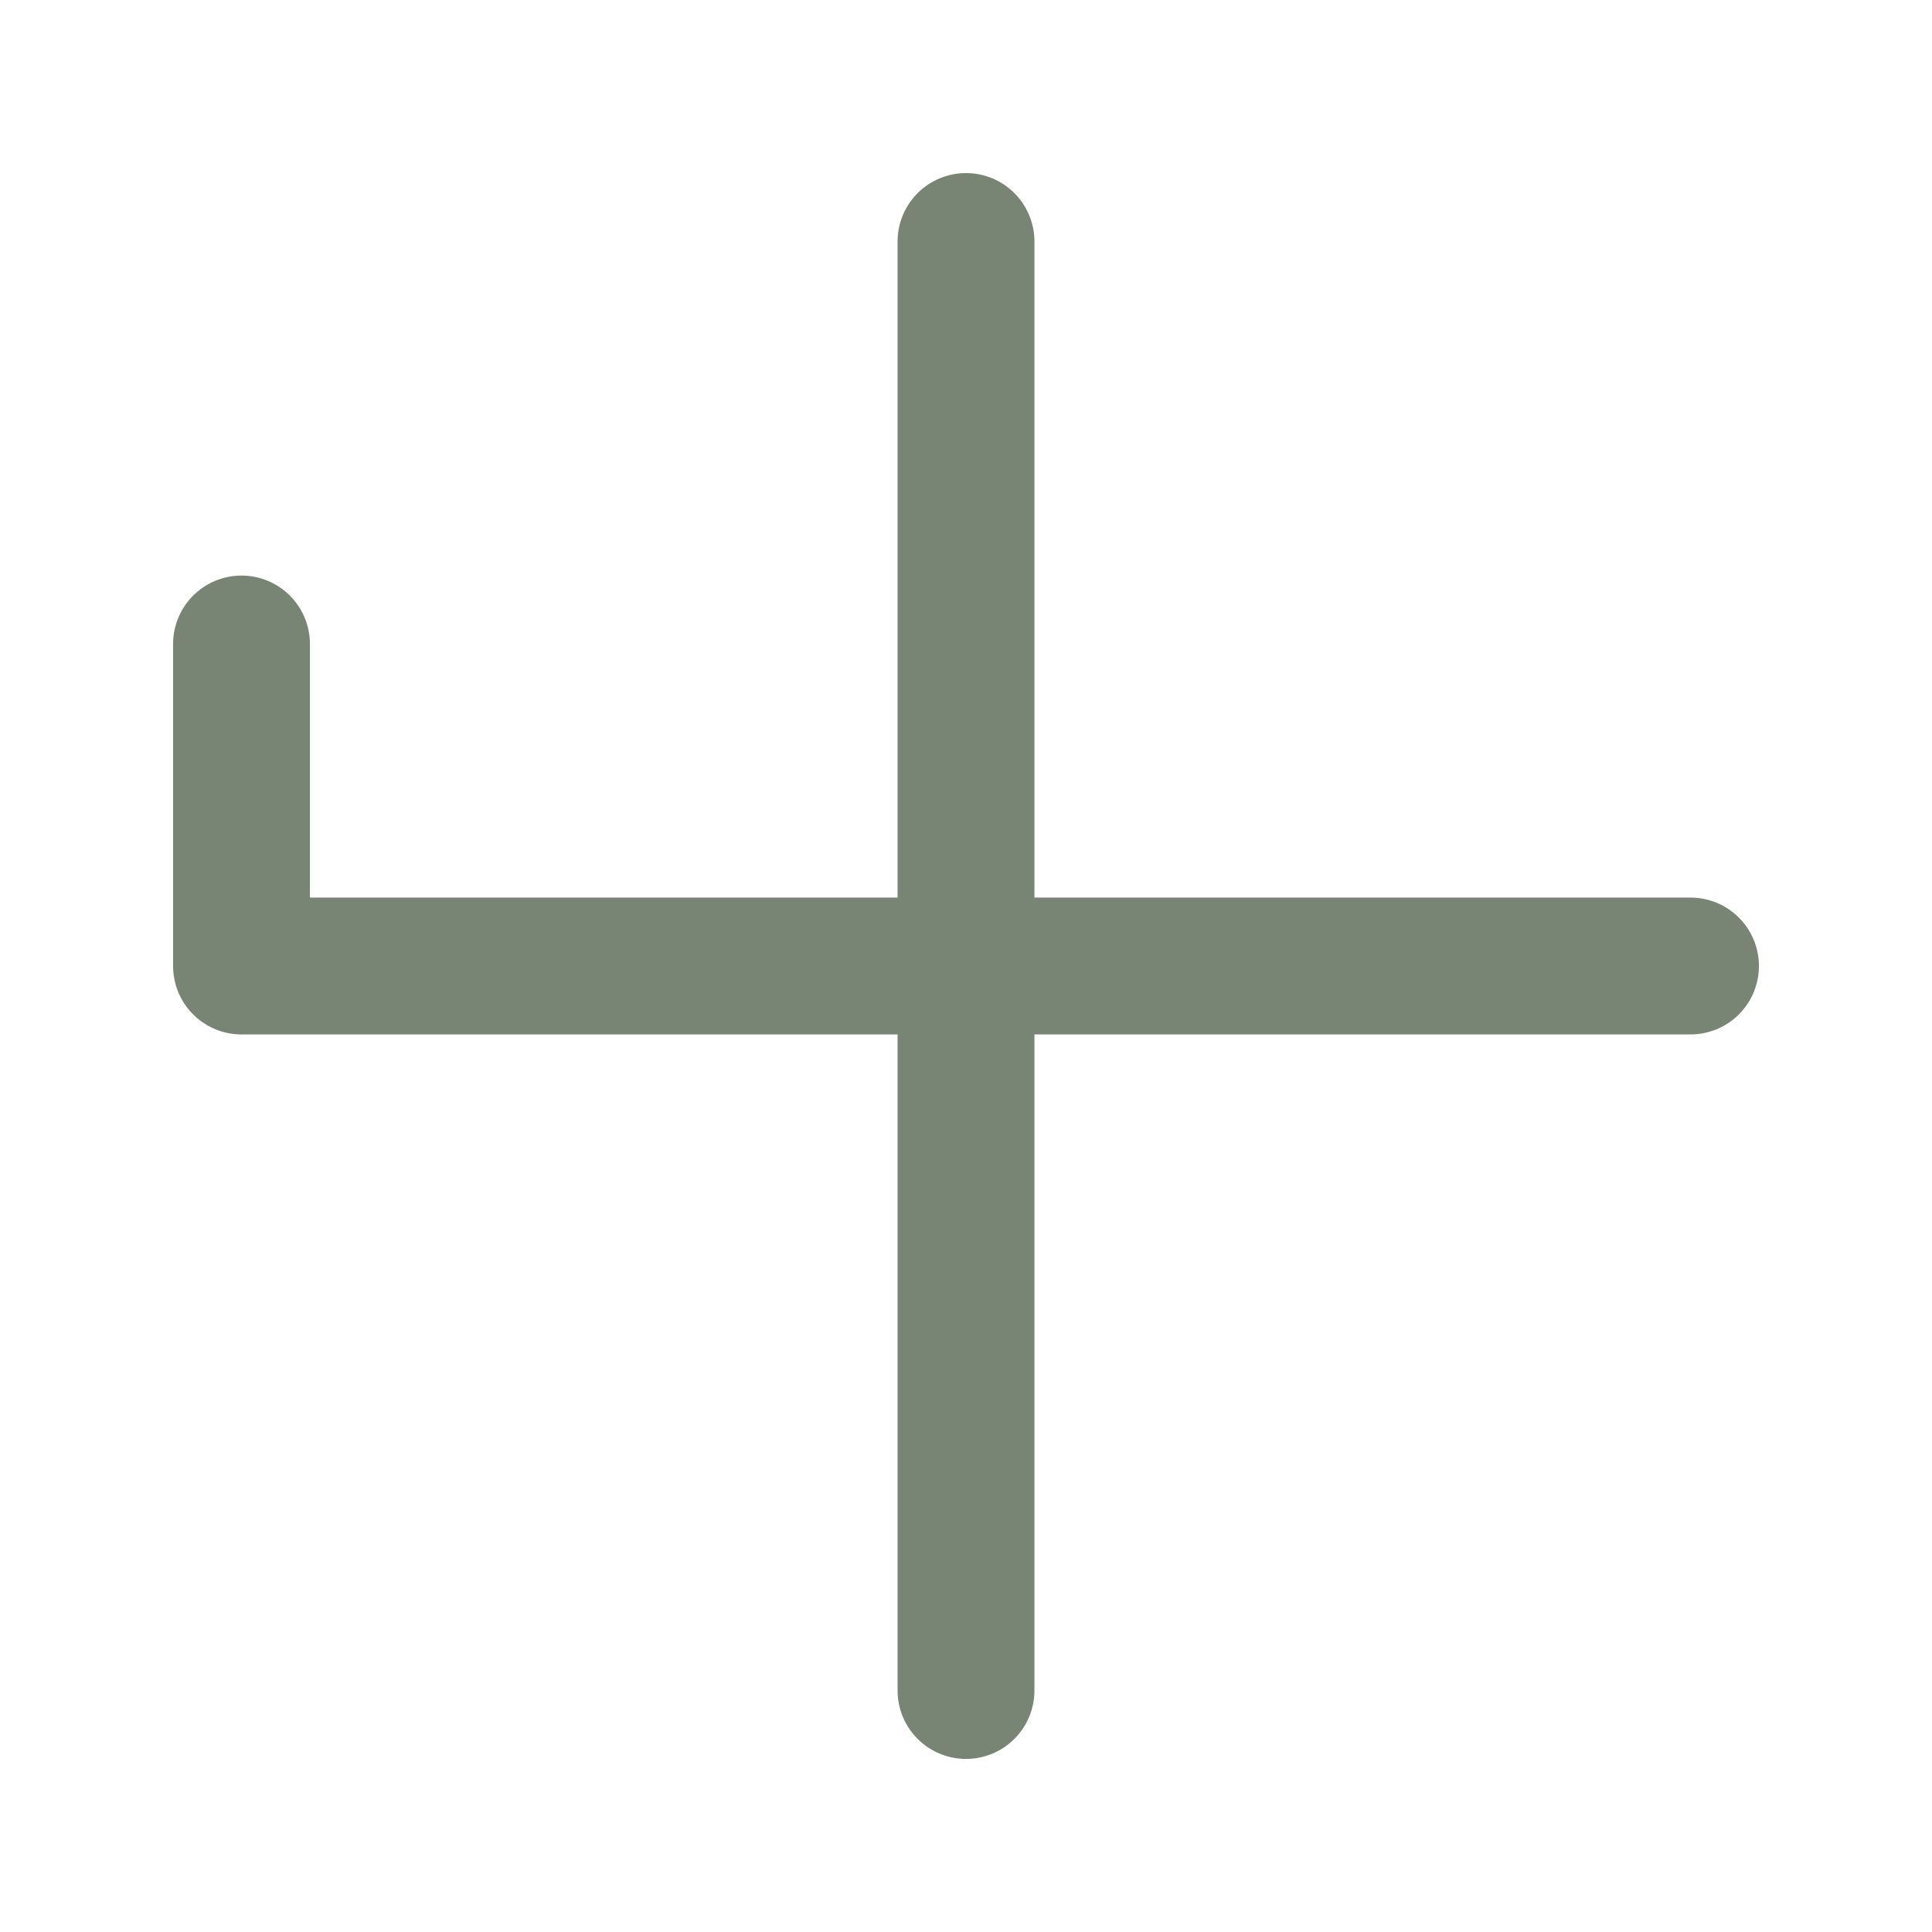
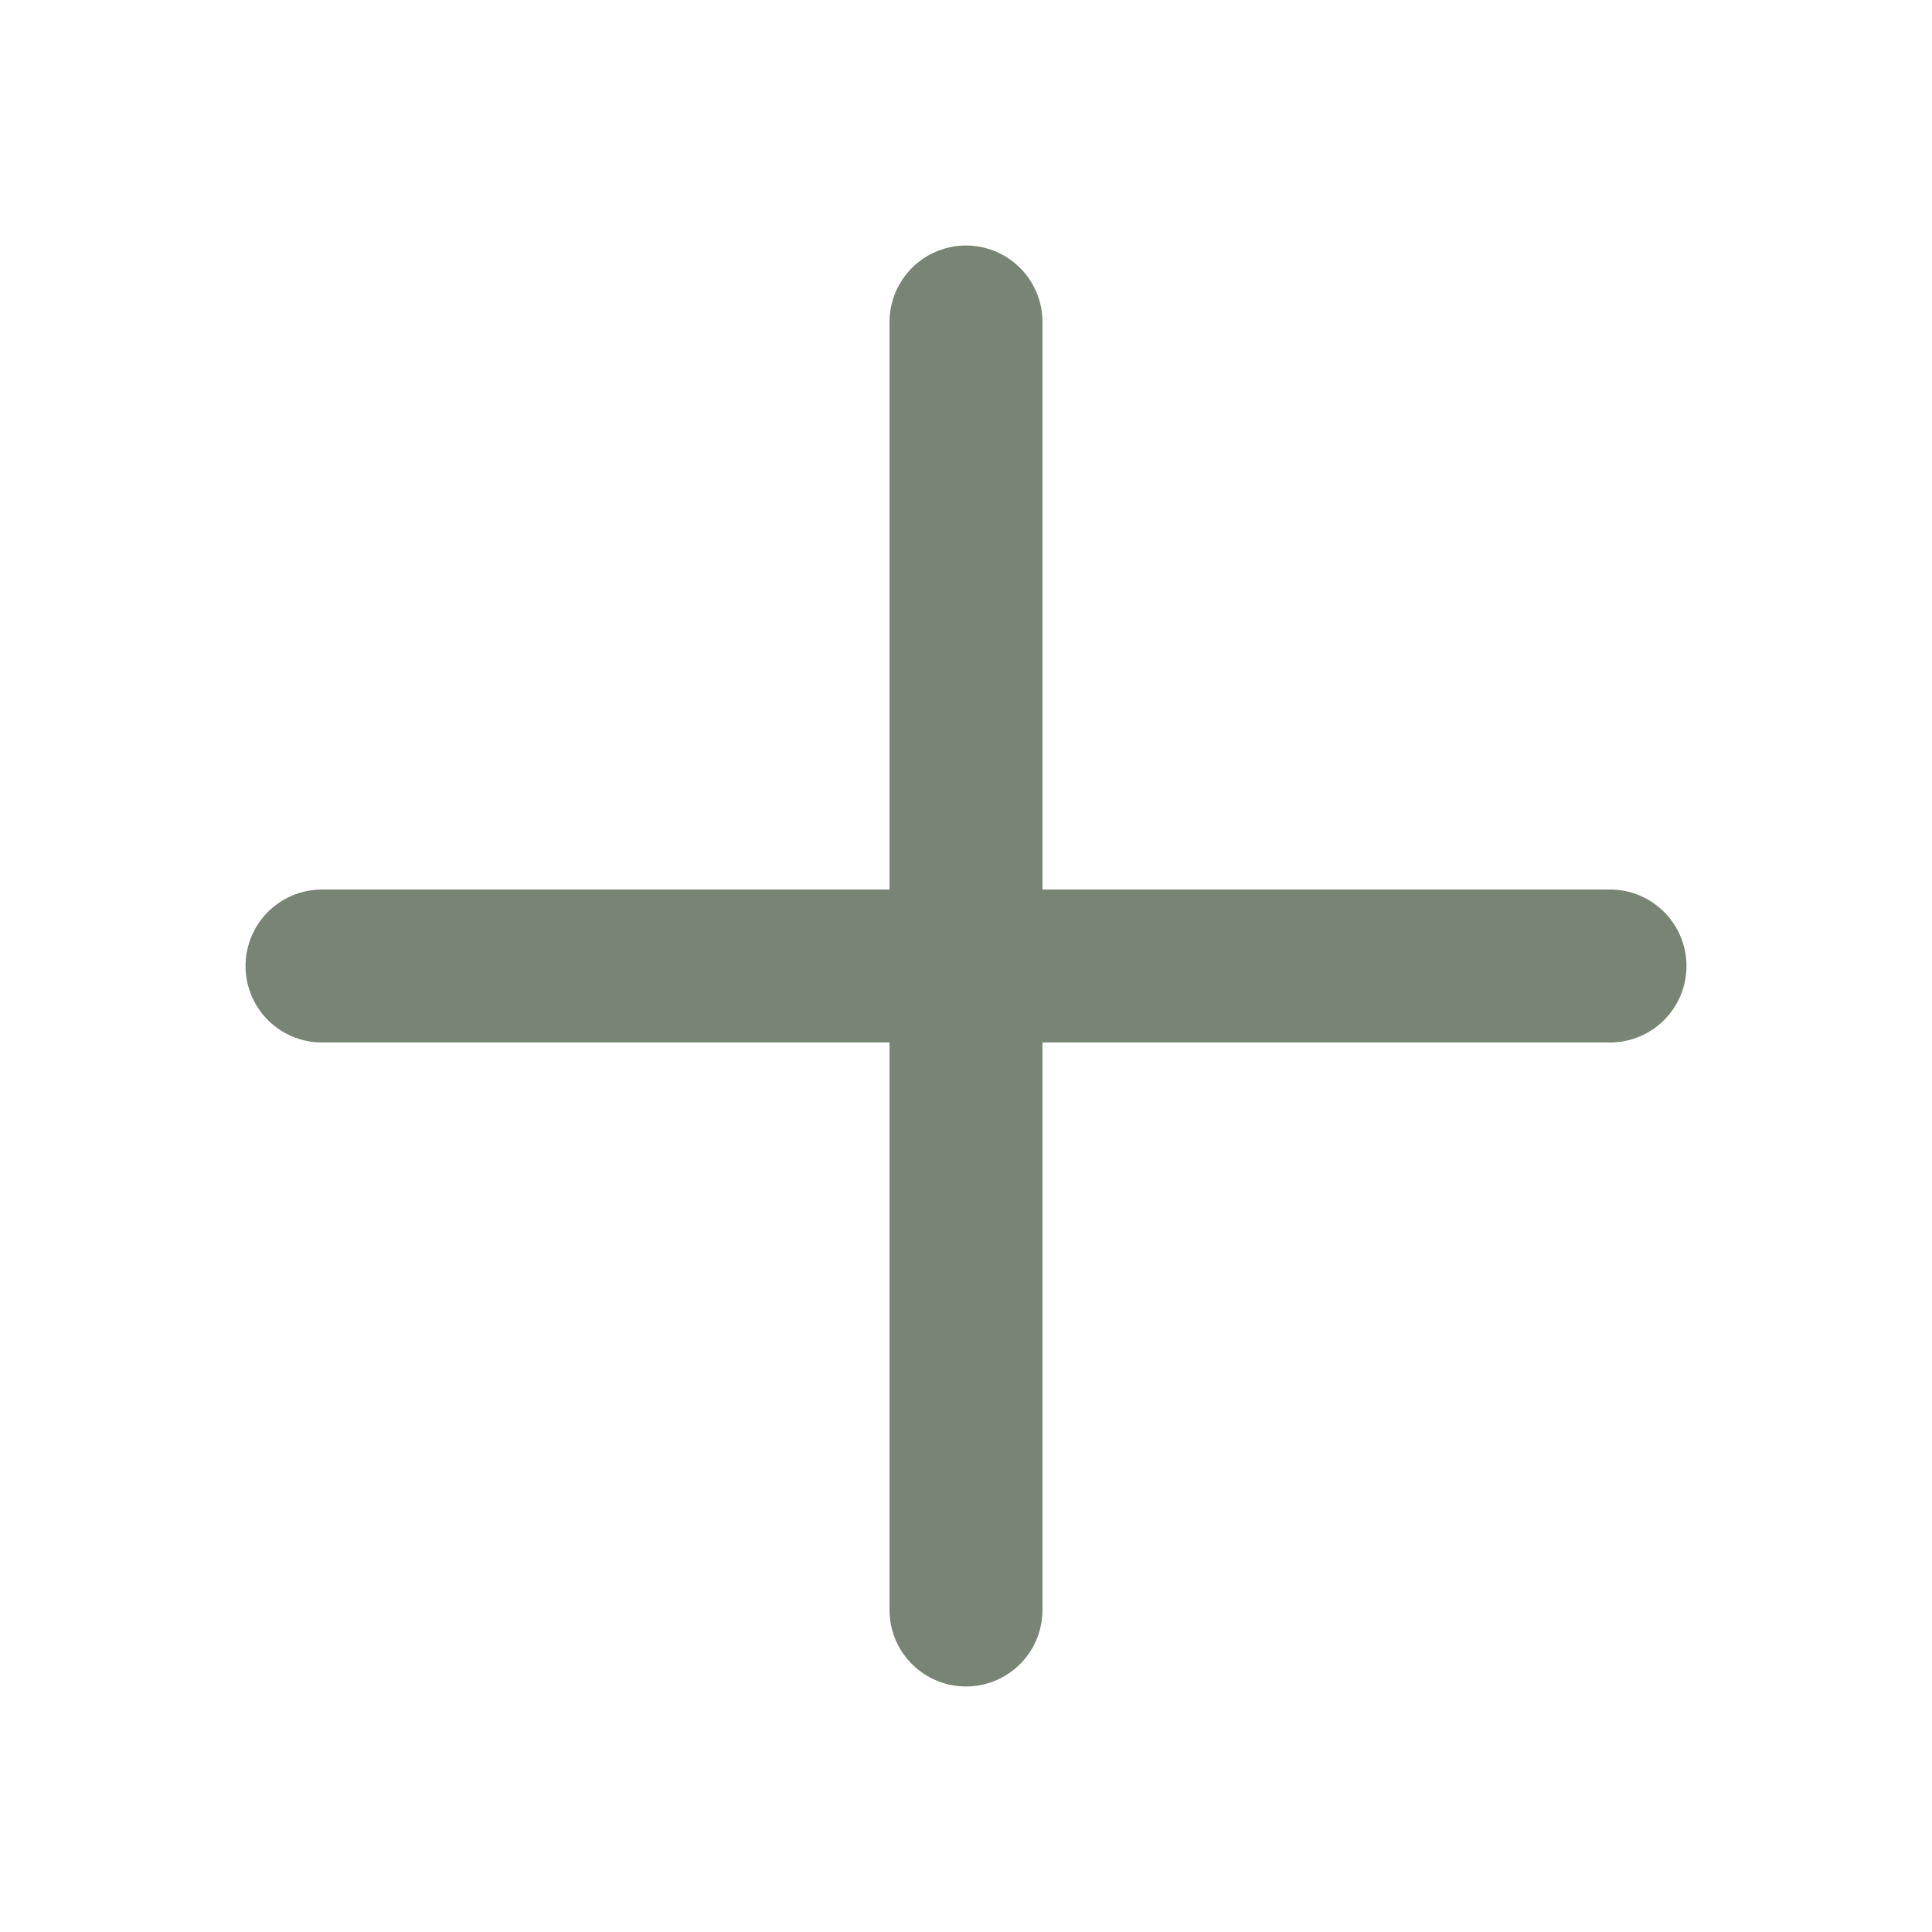
- <svg xmlns="http://www.w3.org/2000/svg" viewBox="0 0 24 24" fill-rule="evenodd" stroke="#788474" stroke-width="1.7" stroke-linecap="round" stroke-linejoin="round">
-   <path d="M12 3v18M3 12h18M3 8v4h4" fill="none" />
+ <svg xmlns="http://www.w3.org/2000/svg" viewBox="0 0 24 24" fill-rule="evenodd" stroke="#788474" stroke-width="1.9" stroke-linecap="round" stroke-linejoin="round">
+   <path d="M12 4v16M4 12h16" fill="none" stroke="#788474" />
</svg>
